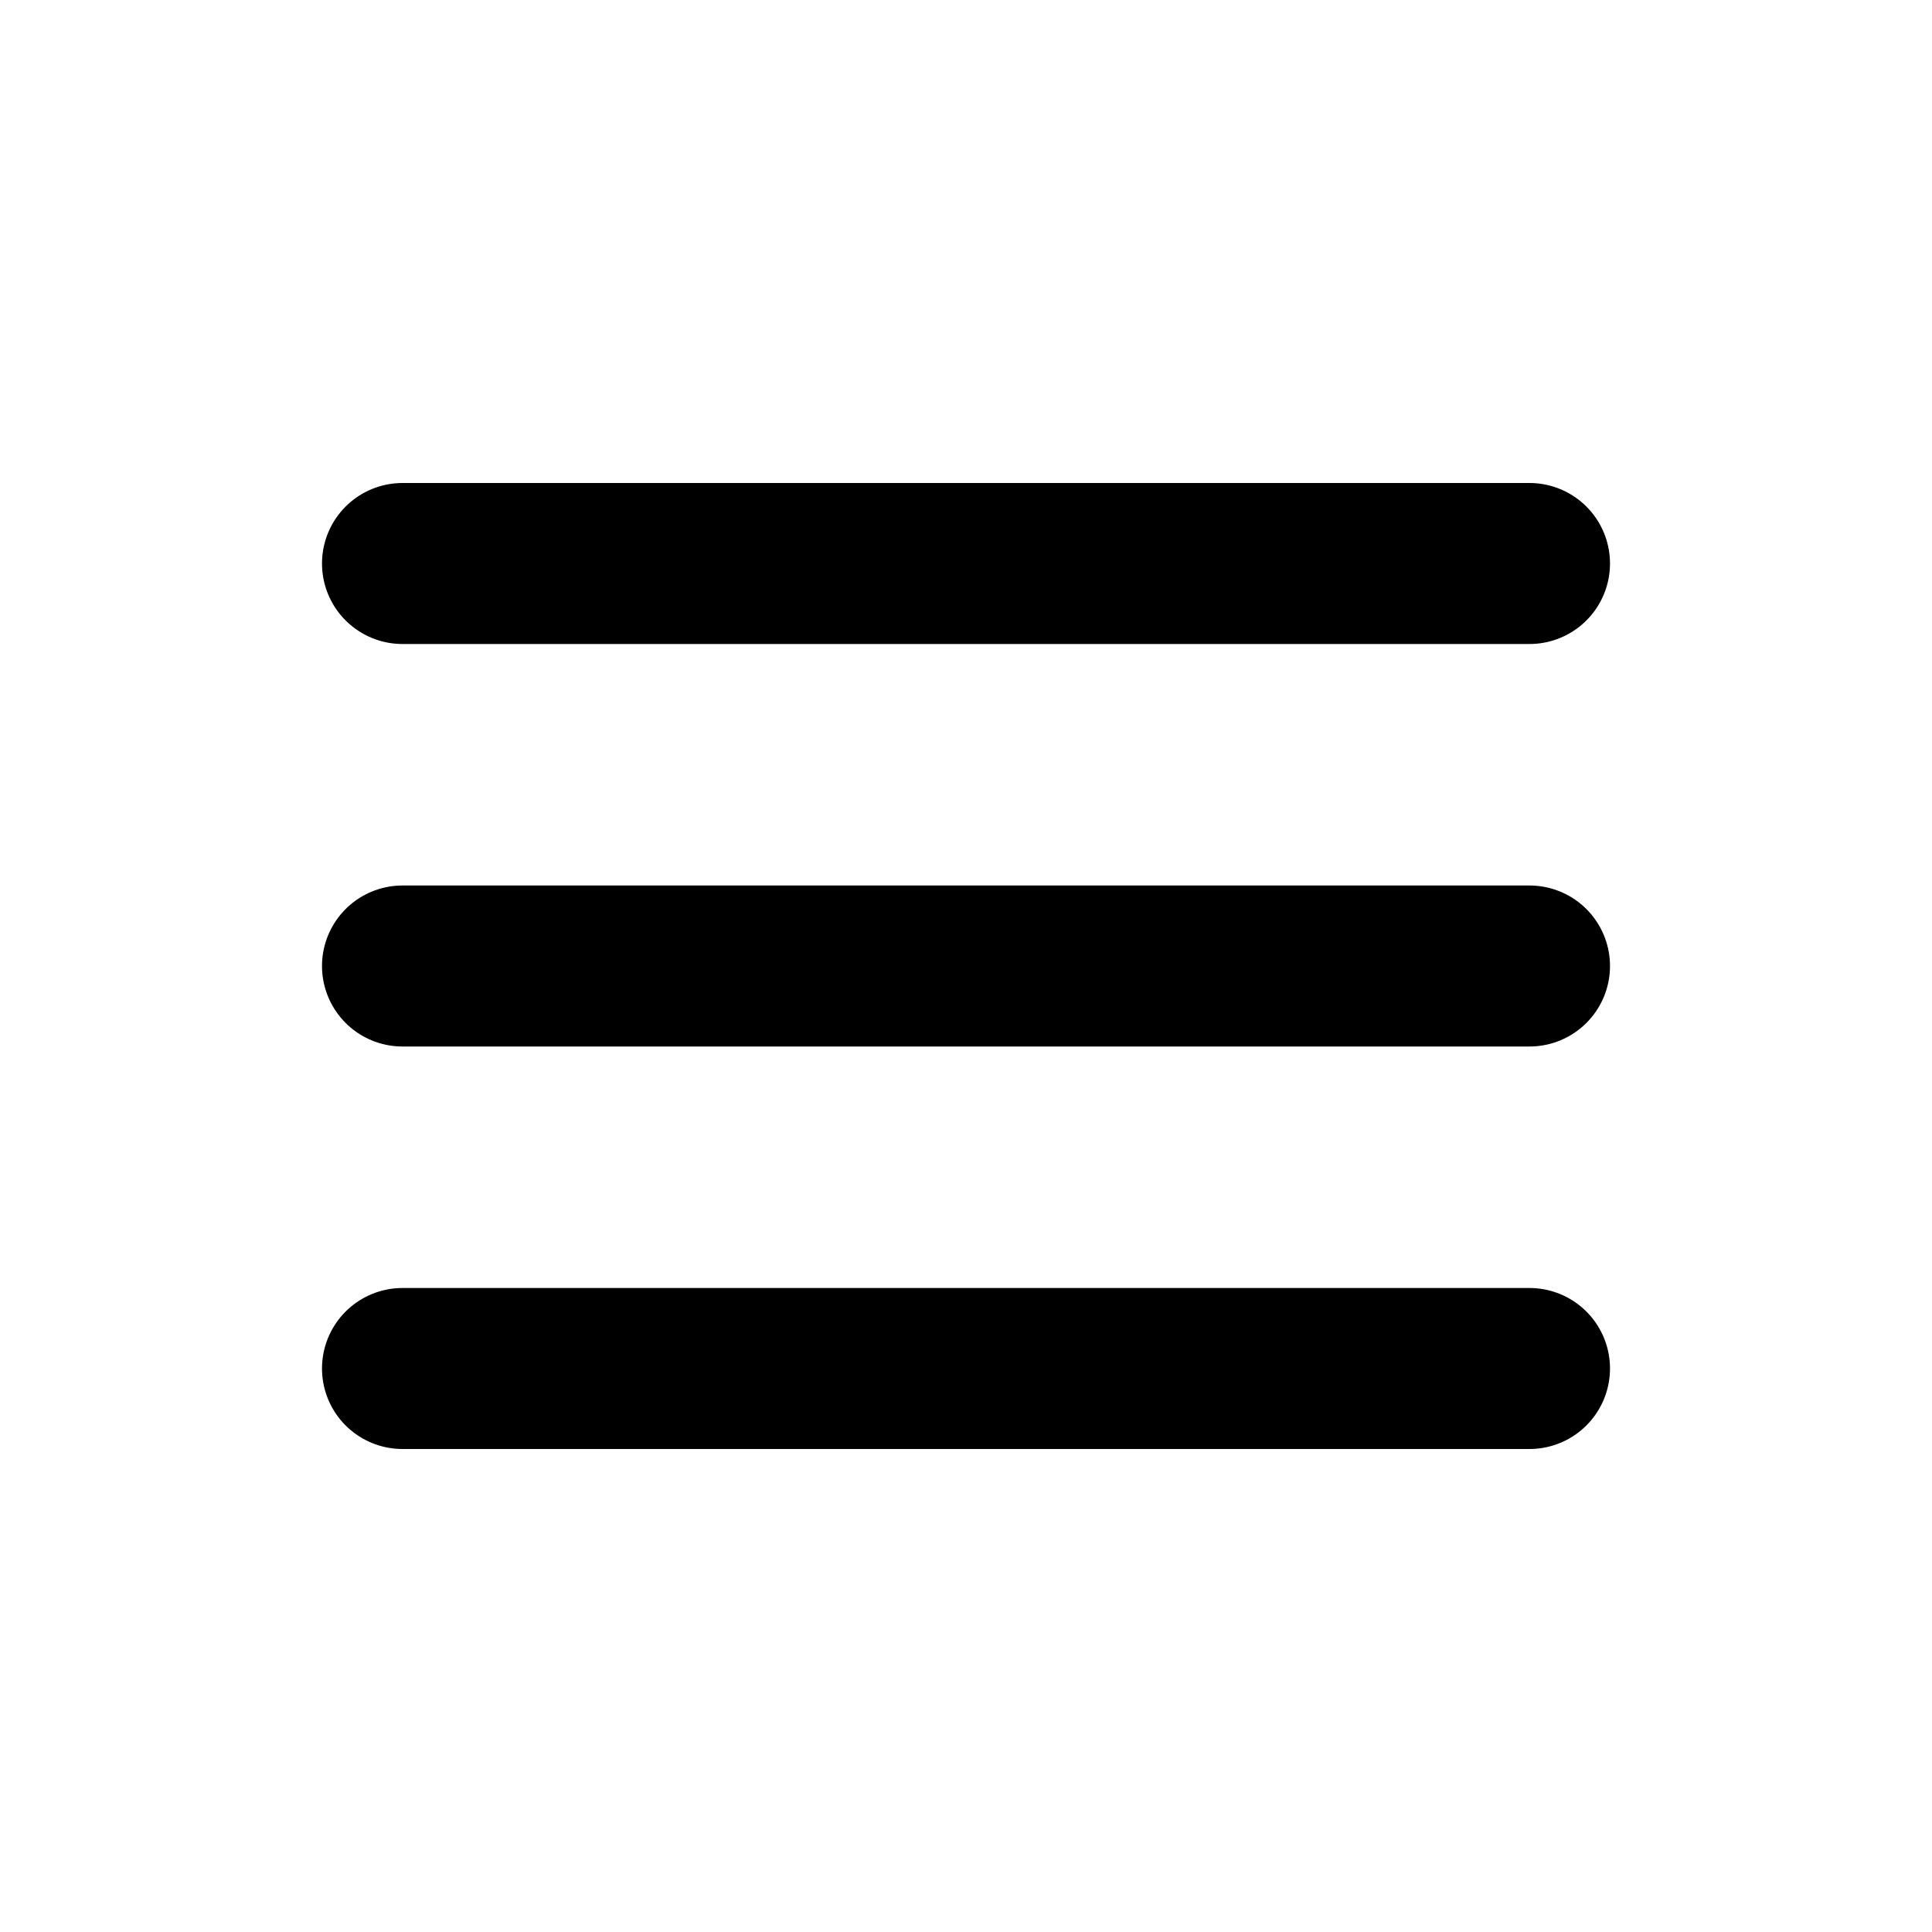
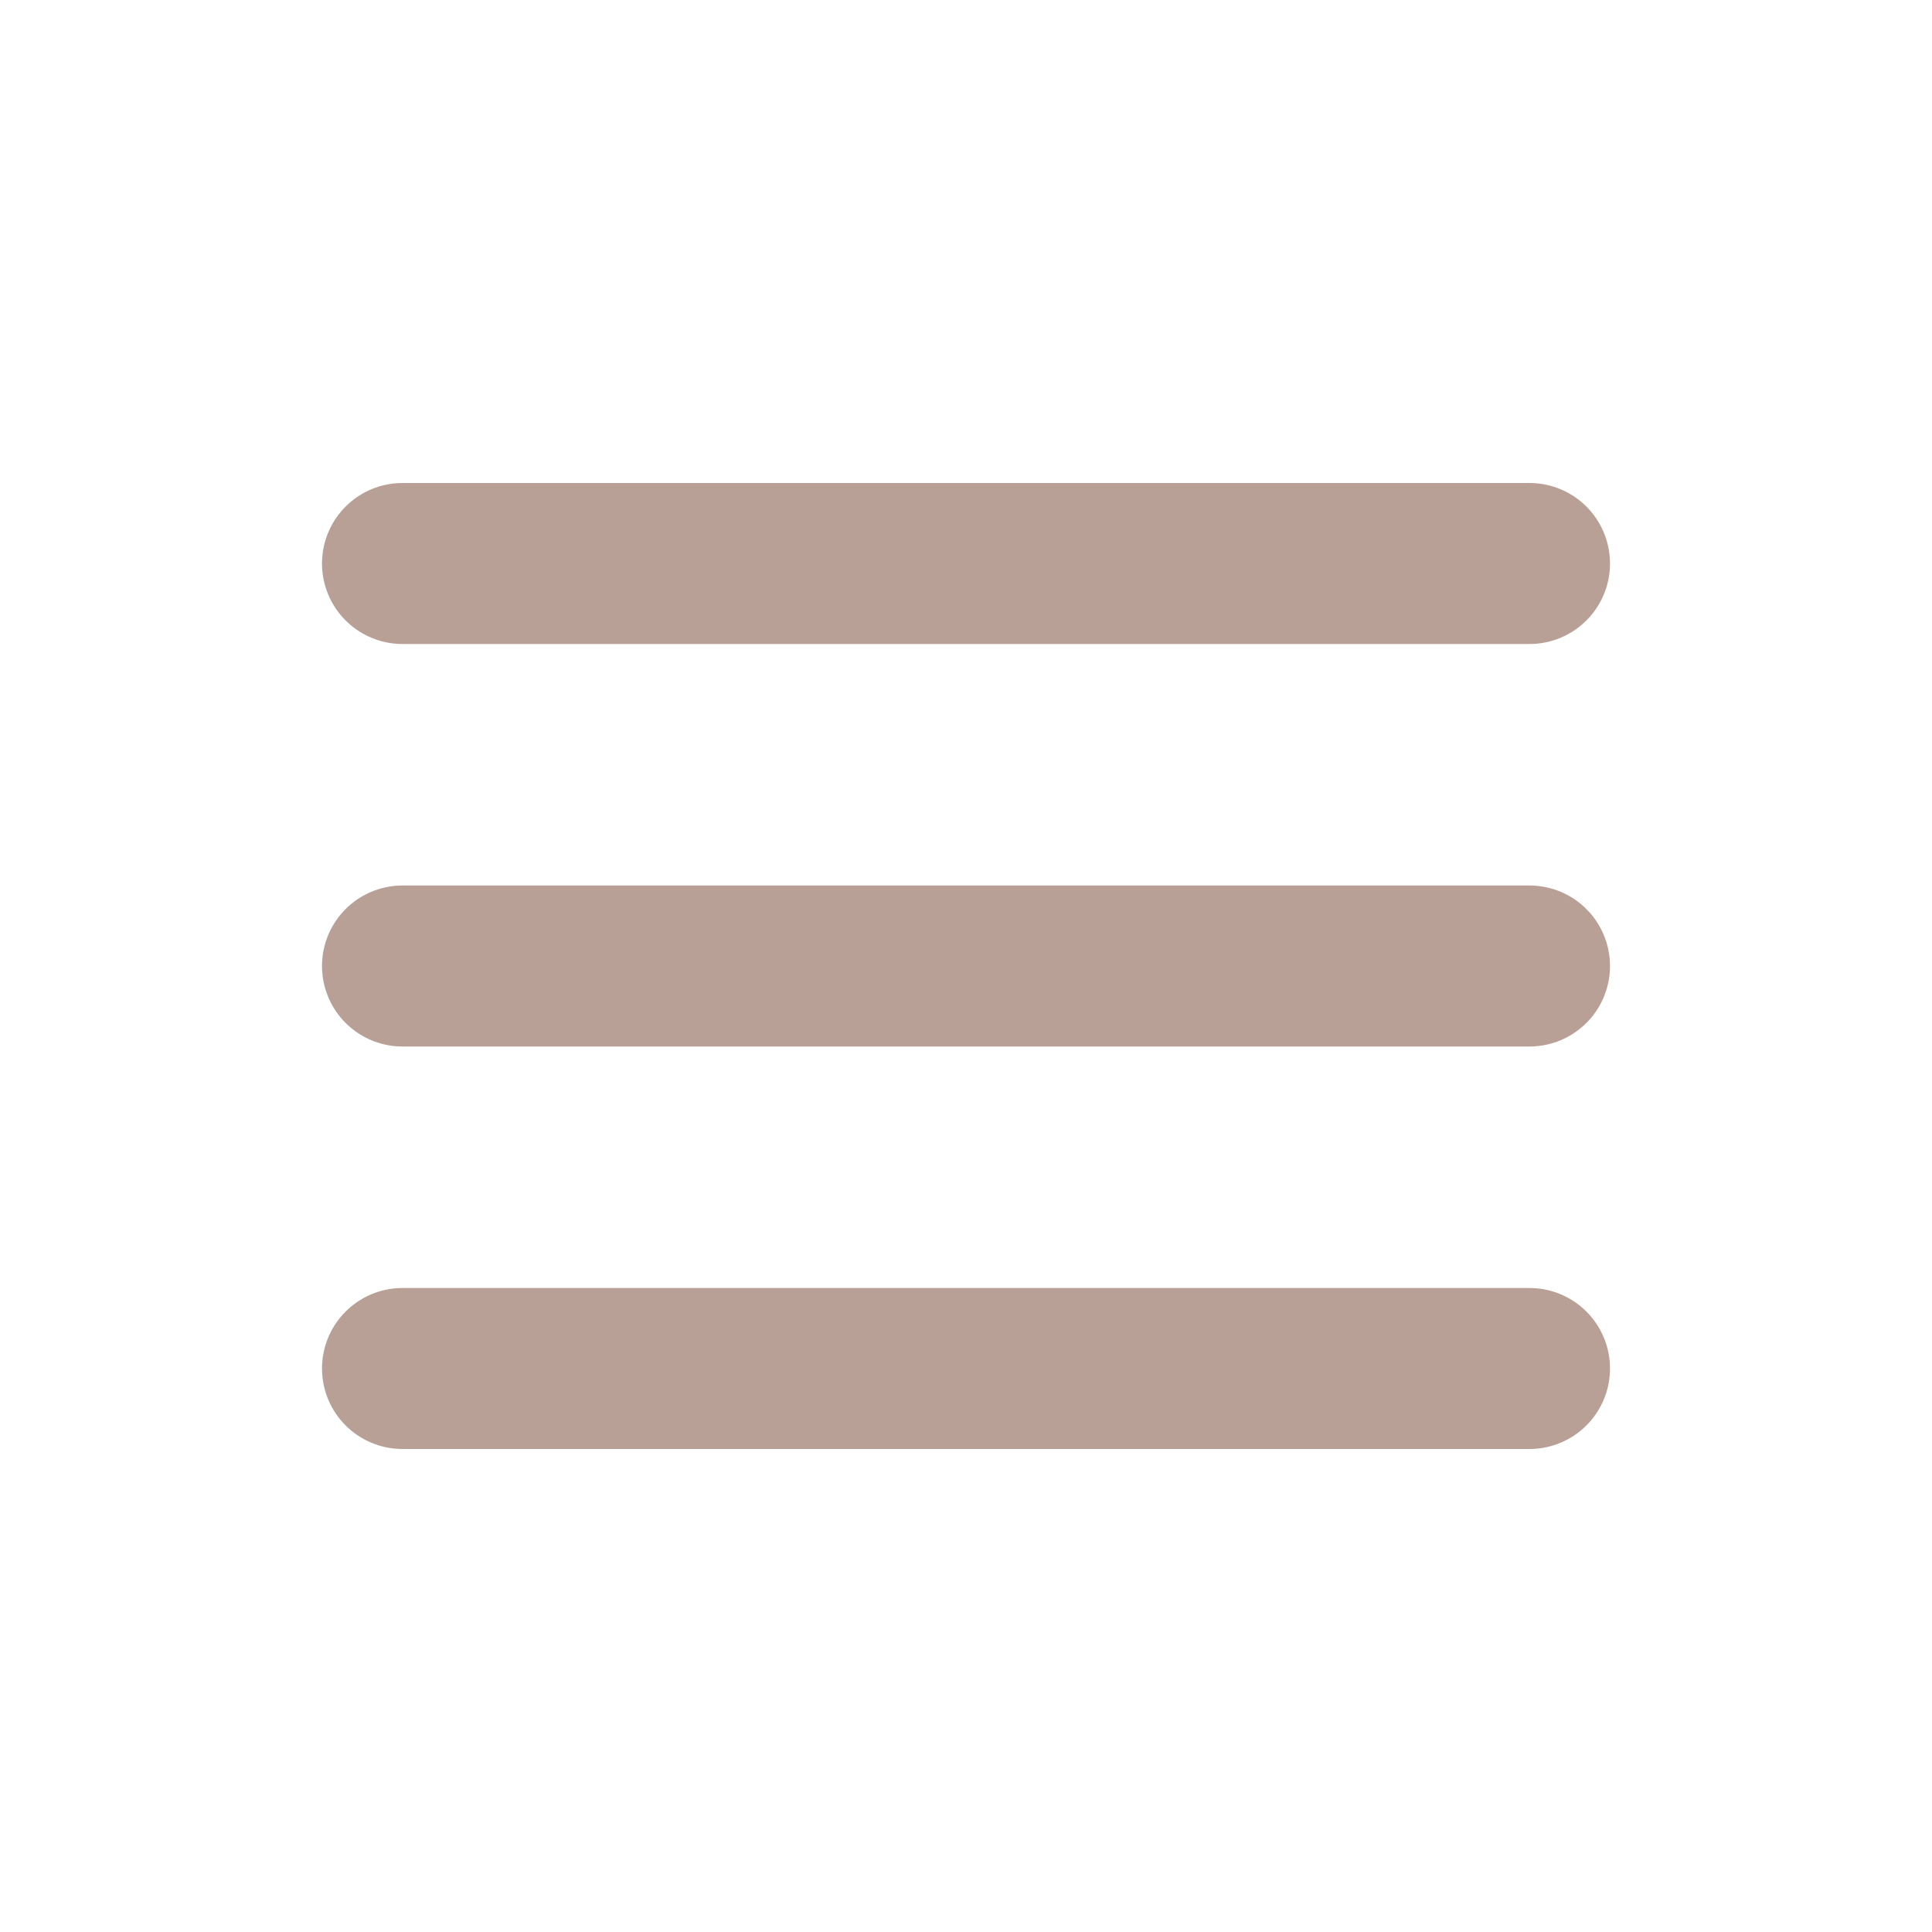
<svg xmlns="http://www.w3.org/2000/svg" class="w-6 h-6 text-gray-800 dark:text-white" aria-hidden="true" width="24" height="24" fill="none" viewBox="0 0 24 24">
-   <path stroke="currentColor" stroke-linecap="round" stroke-width="2" d="M5 7h14M5 12h14M5 17h14" />
+   <path stroke="#b9a097" stroke-linecap="round" stroke-width="2" d="M5 7h14M5 12h14M5 17h14" />
</svg>
